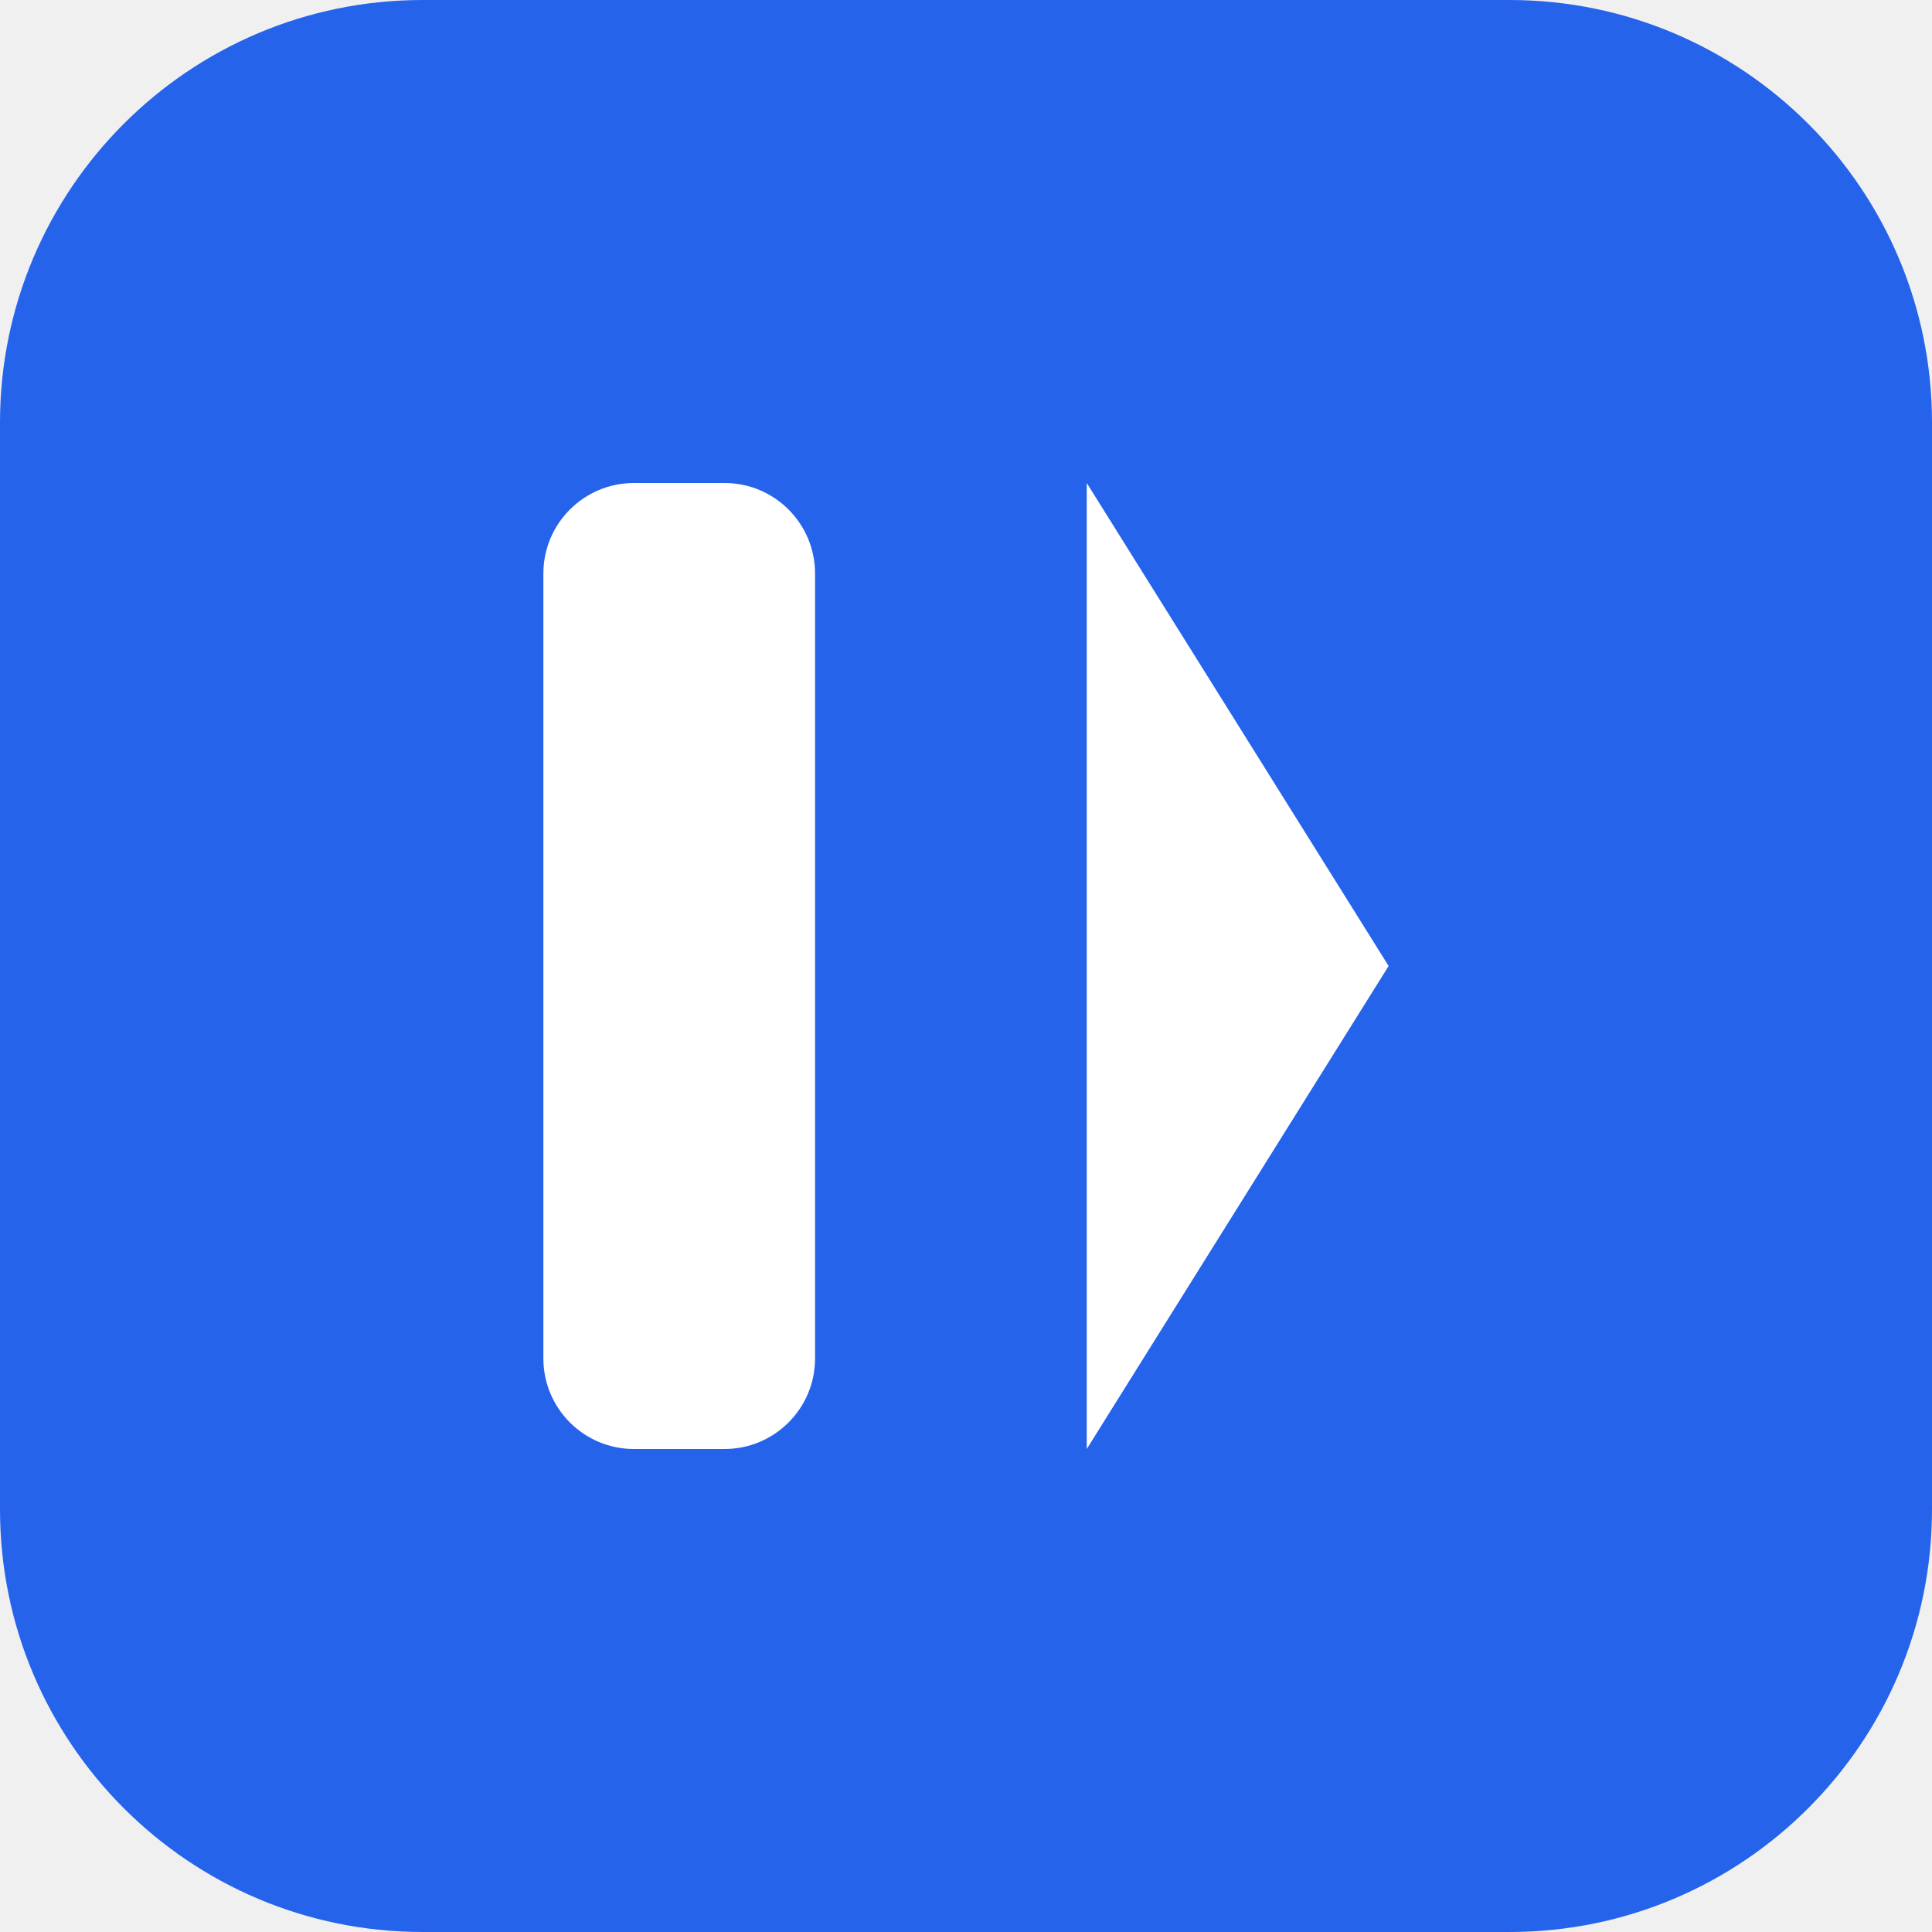
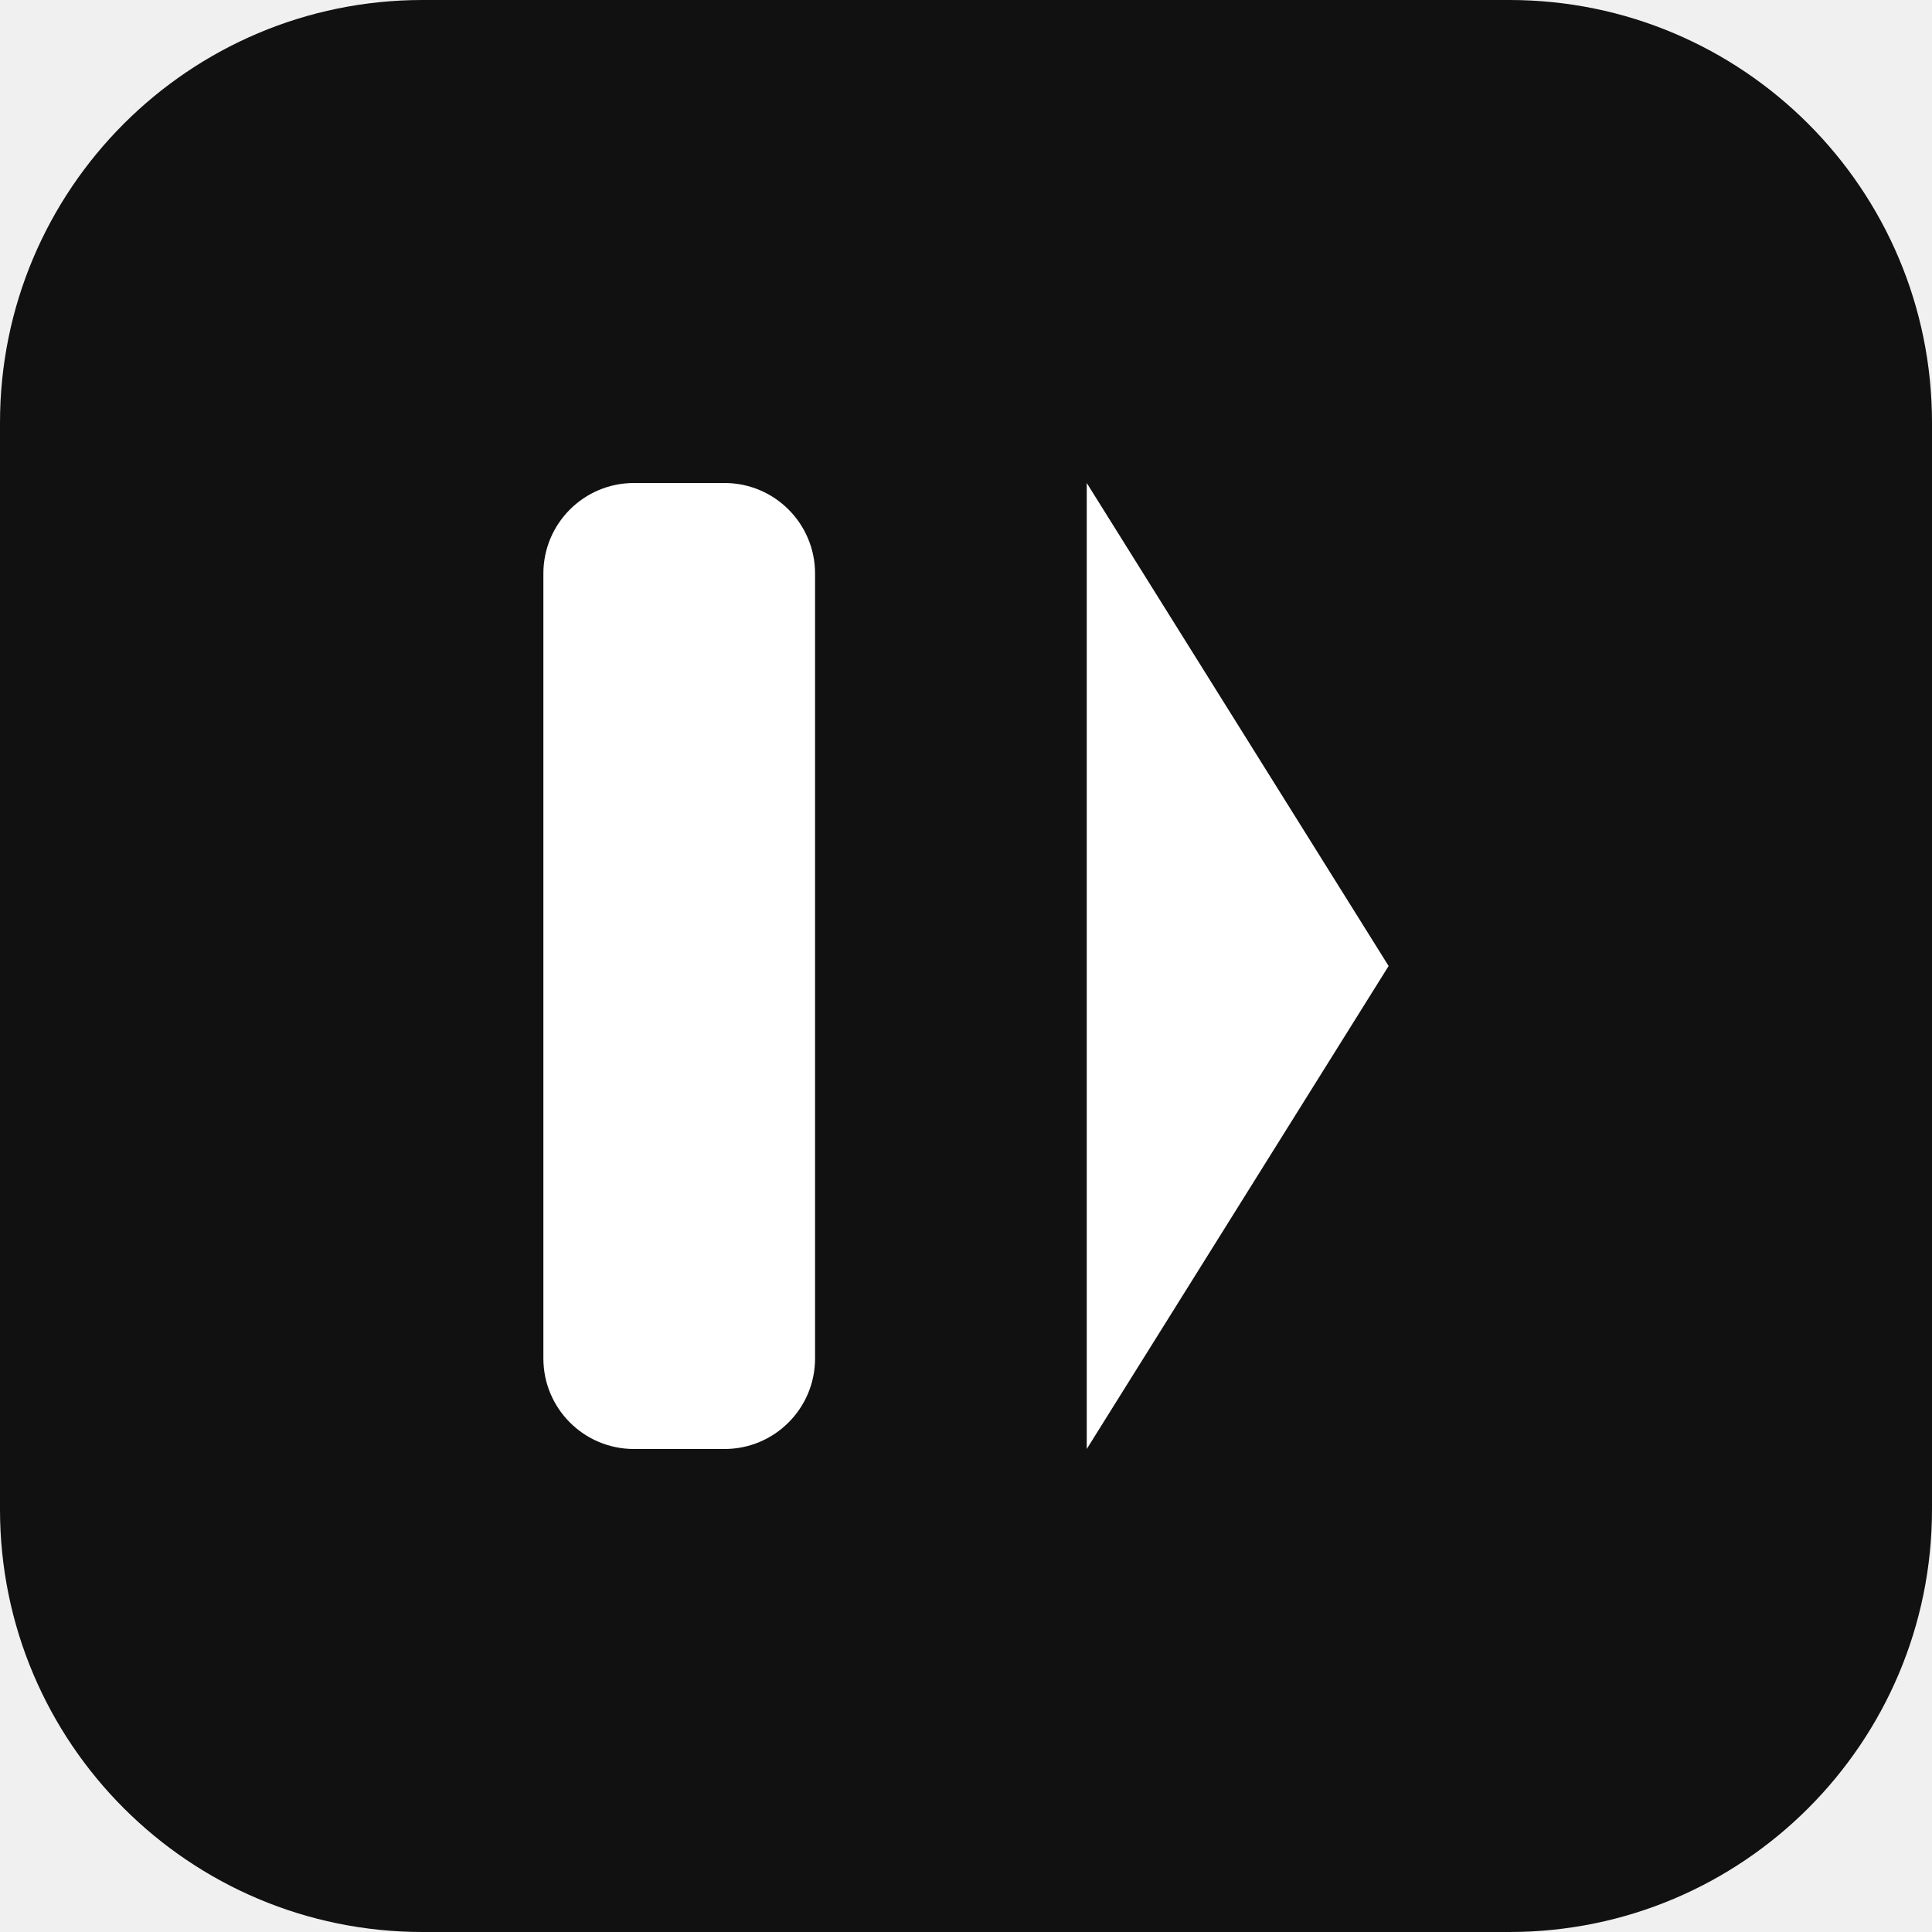
<svg xmlns="http://www.w3.org/2000/svg" viewBox="0 0 32 32" width="32" height="32">
-   <rect width="32" height="32" rx="7" fill="#2563eb" />
+   <rect width="32" height="32" rx="7" fill="#111111" />
  <rect x="9" y="8" width="4.5" height="16" rx="1.5" fill="white" />
  <polygon points="18,8 23,16 18,24" fill="white" />
</svg>
